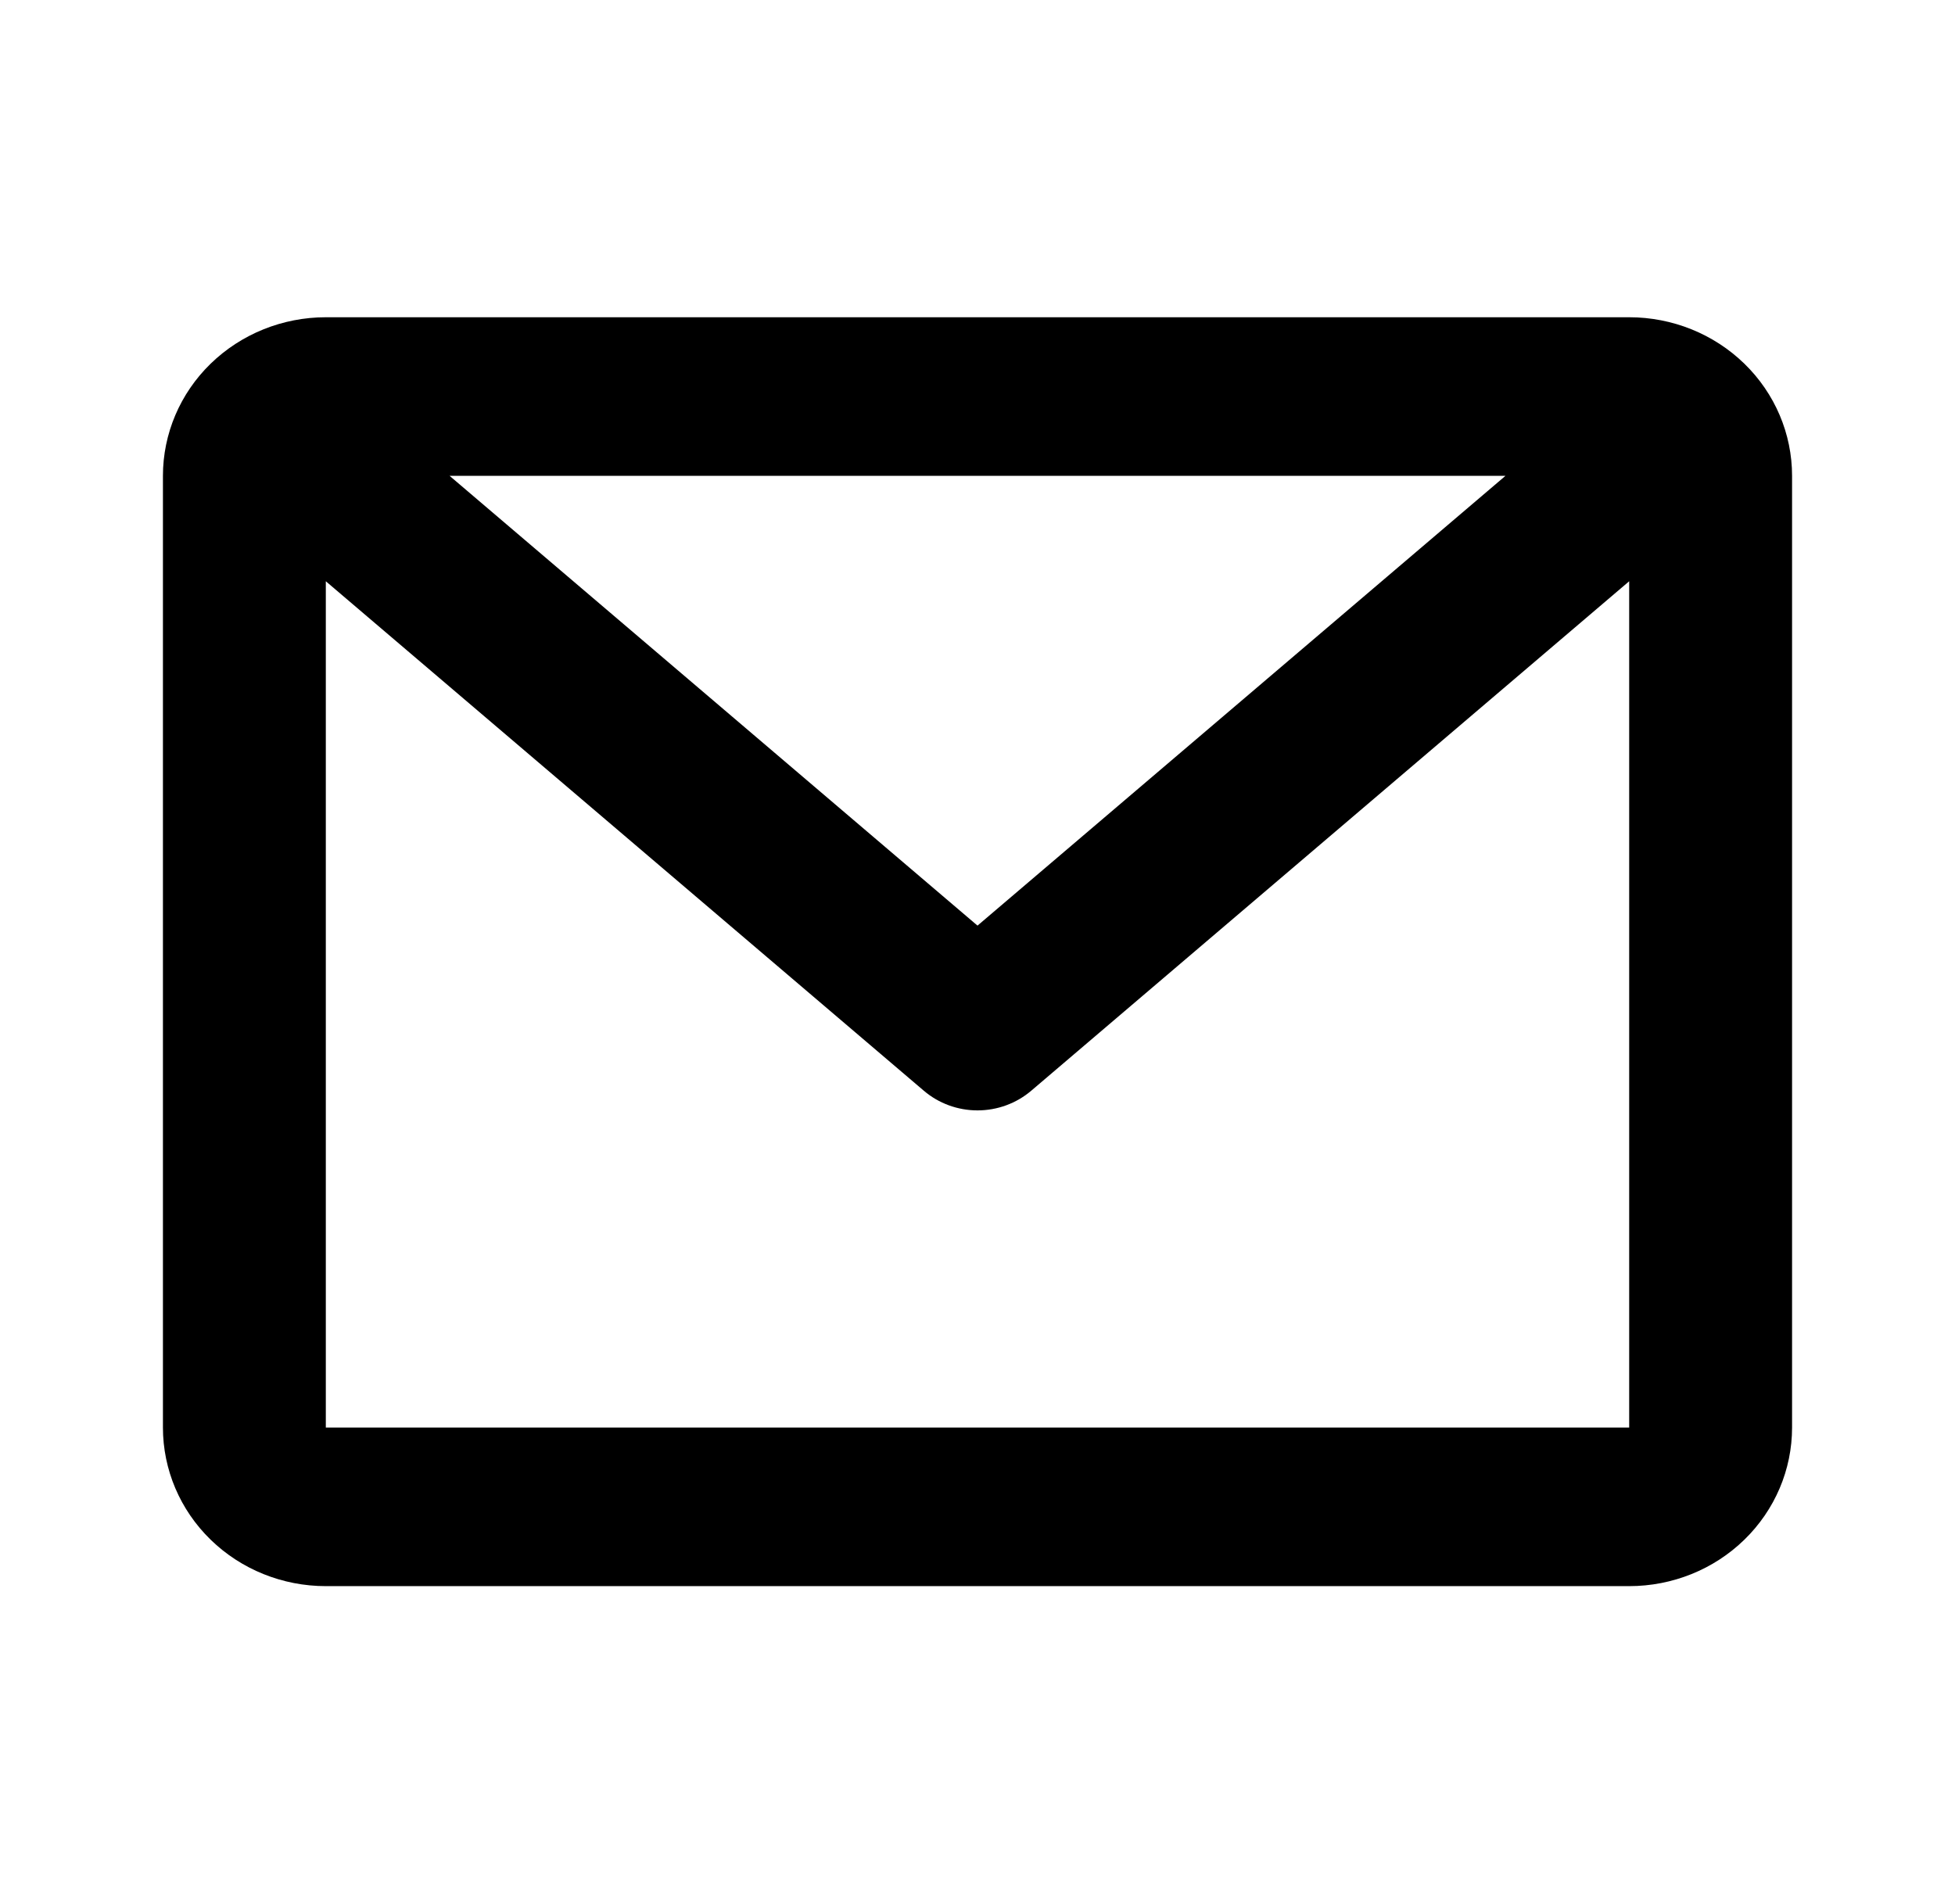
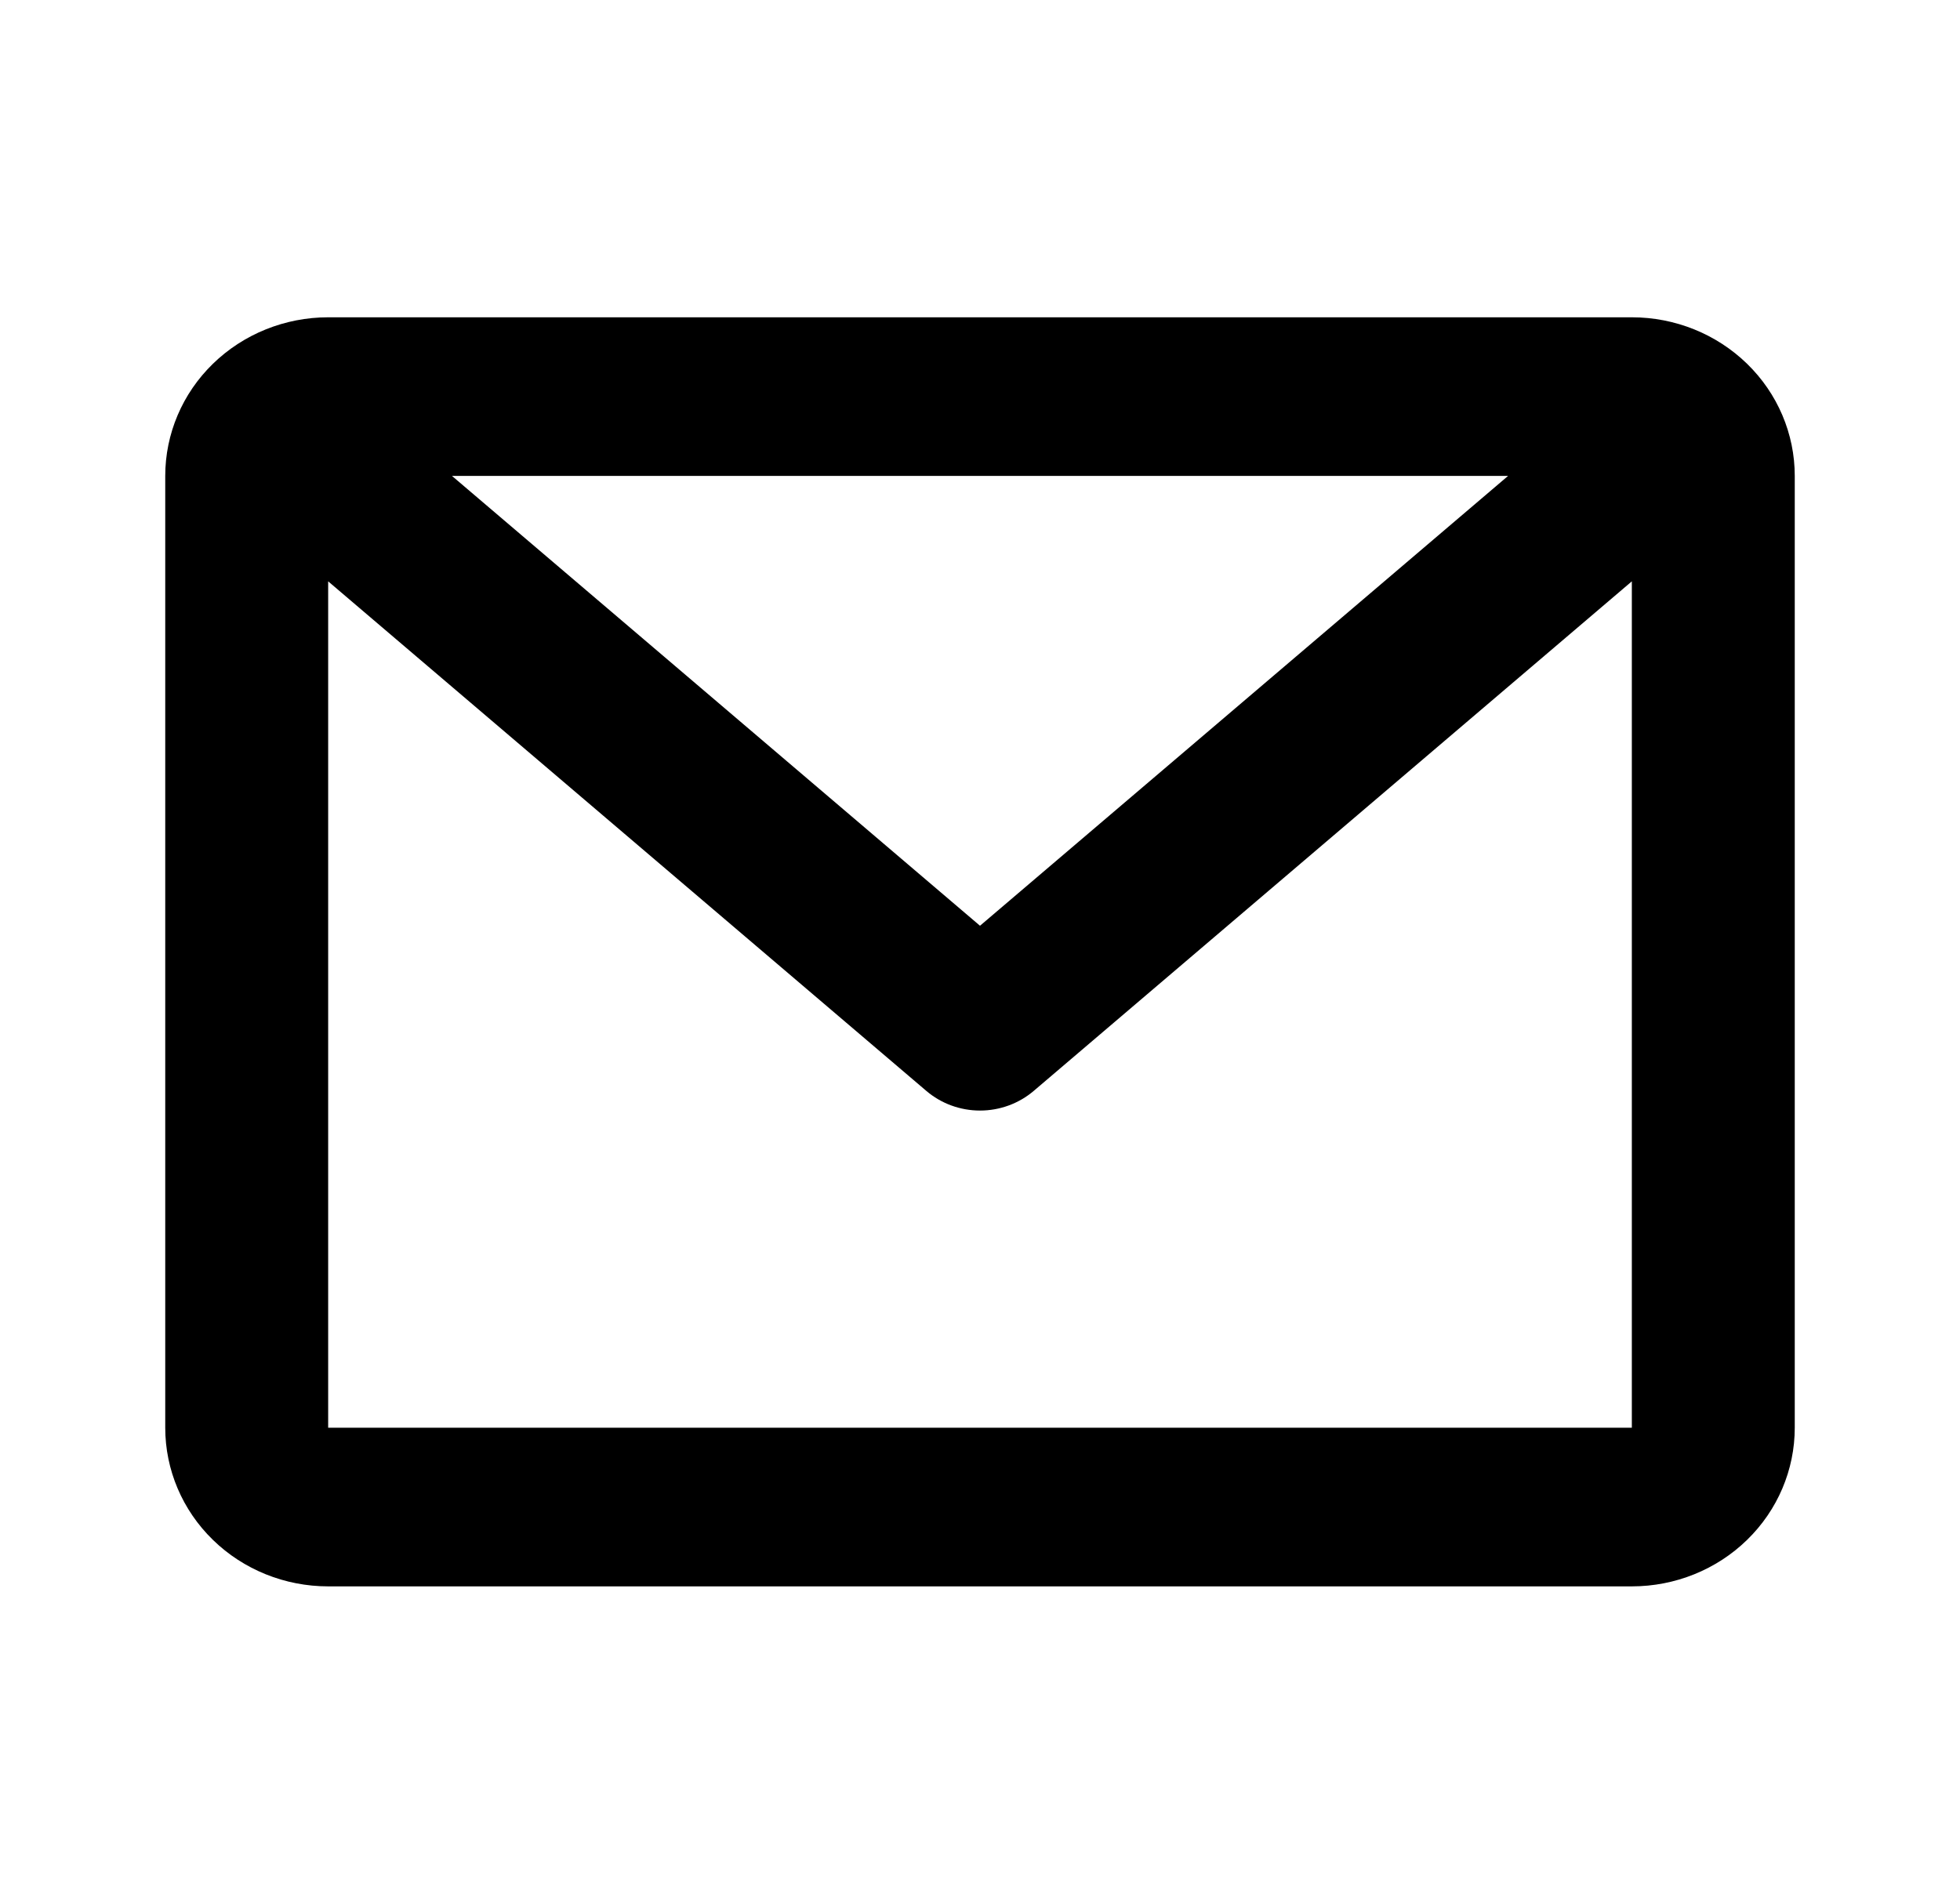
- <svg xmlns="http://www.w3.org/2000/svg" width="38" height="37" viewBox="0 0 38 37" fill="none">
+ <svg xmlns="http://www.w3.org/2000/svg" width="35" height="34" viewBox="0 0 38 37" fill="none">
  <path d="M3.167 9.25C3.167 8.432 3.5 7.648 4.094 7.07C4.688 6.492 5.494 6.167 6.333 6.167H31.667C32.507 6.167 33.312 6.492 33.906 7.07C34.5 7.648 34.833 8.432 34.833 9.25V27.75C34.833 28.568 34.5 29.352 33.906 29.93C33.312 30.509 32.507 30.833 31.667 30.833H6.333C5.494 30.833 4.688 30.509 4.094 29.93C3.5 29.352 3.167 28.568 3.167 27.75V9.25ZM8.739 9.25L19 17.993L29.262 9.25H8.74H8.739ZM31.667 11.299L20.044 21.203C19.755 21.449 19.384 21.585 19 21.585C18.616 21.585 18.245 21.449 17.957 21.203L6.333 11.299V27.75H31.667V11.299Z" fill="black" />
</svg>
